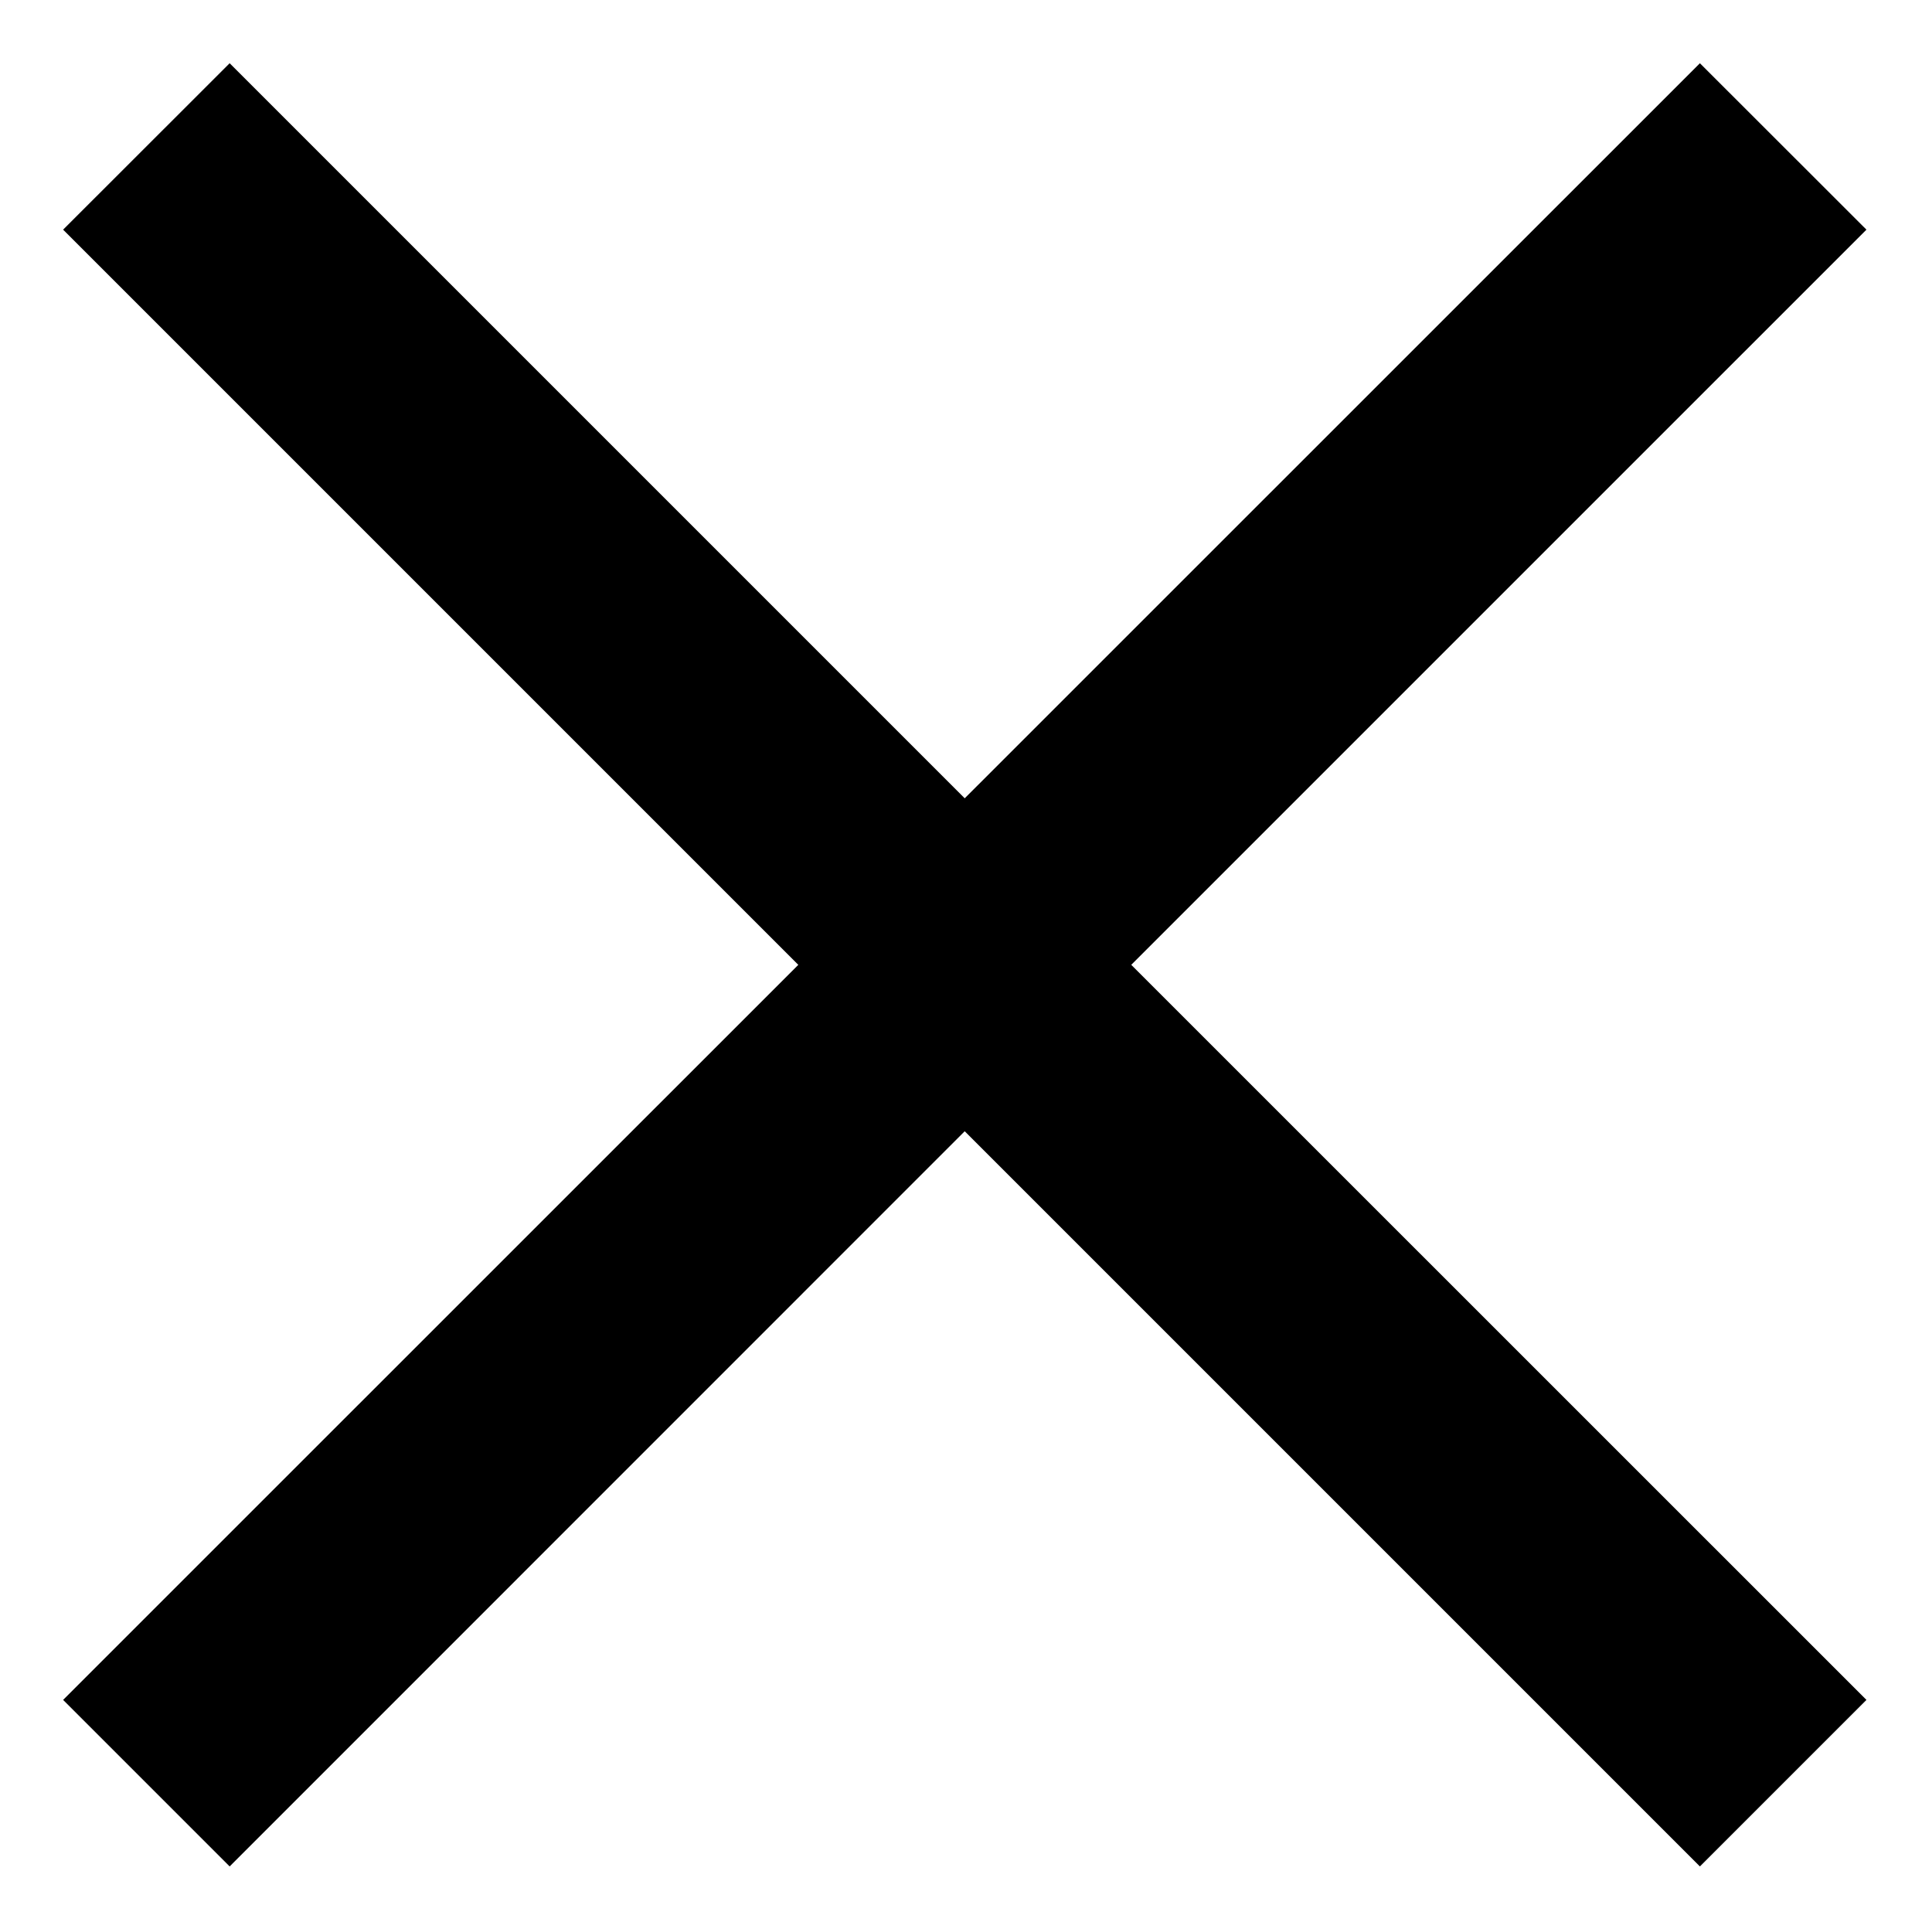
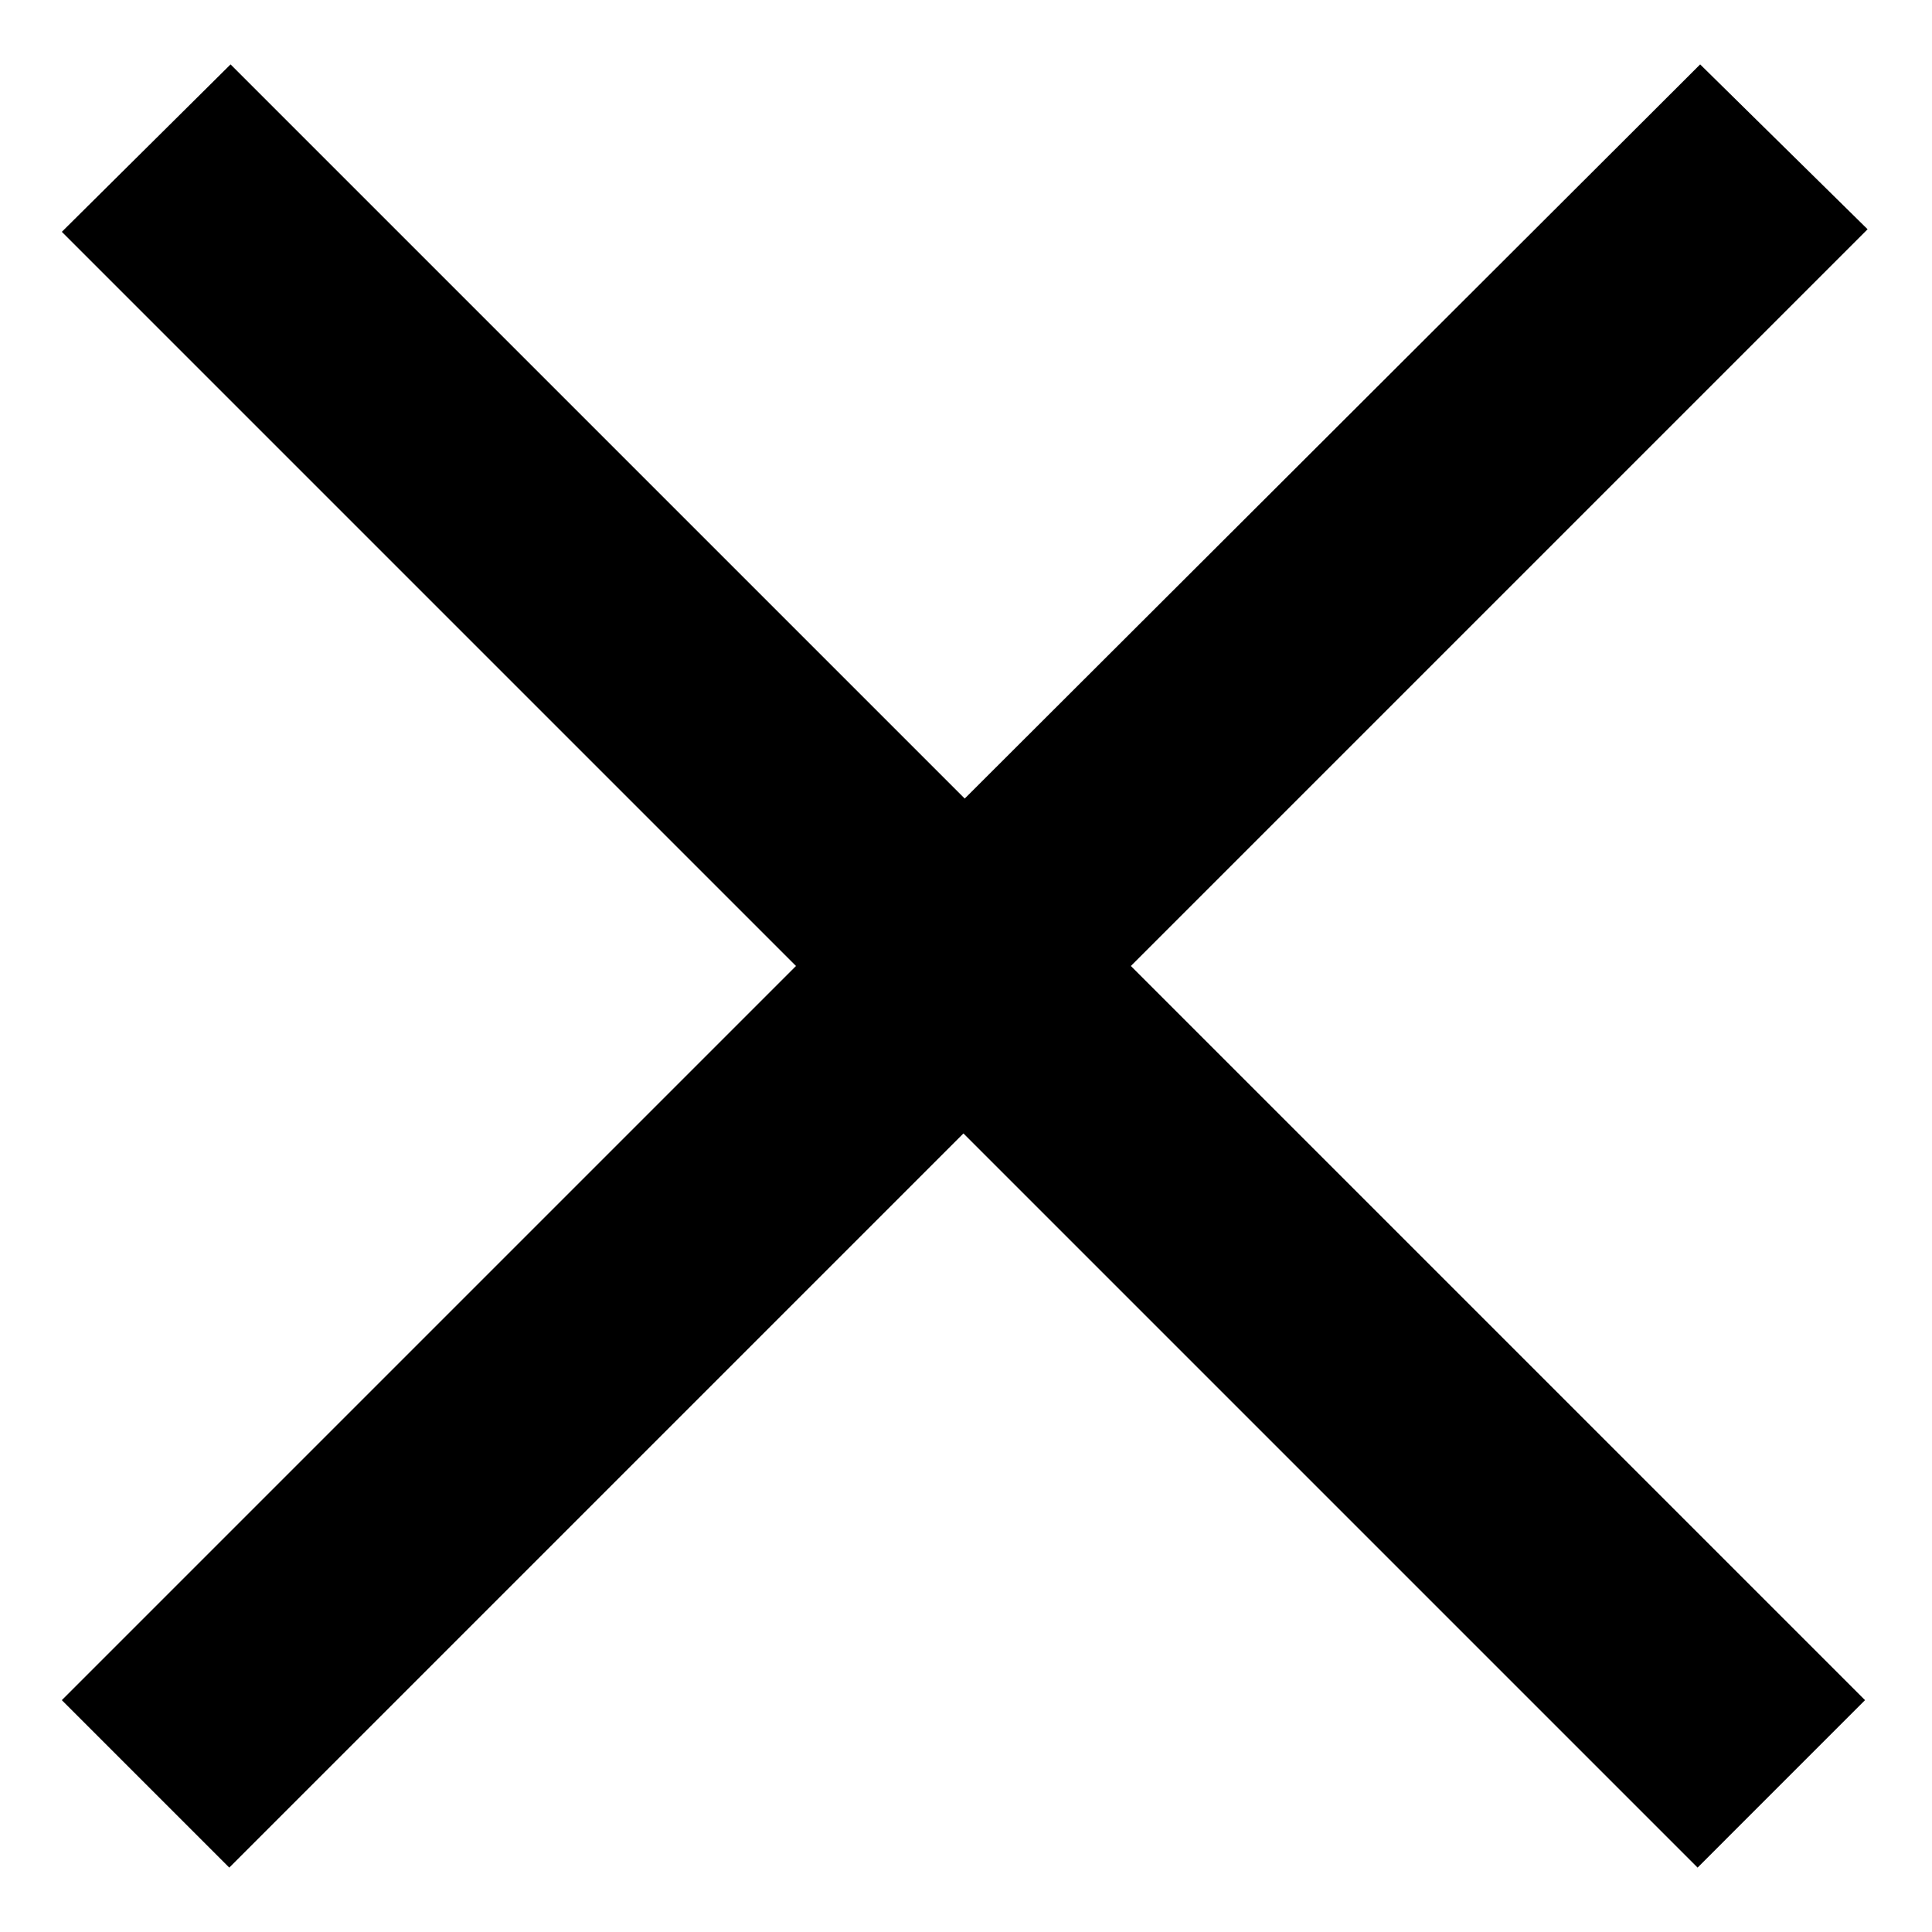
- <svg xmlns="http://www.w3.org/2000/svg" width="15" height="15" viewBox="0 0 15 15" fill="none">
-   <path d="M14.491 1.783L13.198 0.491L7.49 6.198L1.783 0.491L0.49 1.783L6.198 7.491L0.49 13.198L1.783 14.491L7.49 8.783L13.198 14.491L14.491 13.198L8.783 7.491L14.491 1.783Z" fill="black" />
+ <svg xmlns="http://www.w3.org/2000/svg" width="15" height="15" fill="none" viewBox="0 0 15 15">
+   <path fill="#000" d="M14.5 1.78 13.2.5 7.49 6.2 1.79.5.48 1.8l5.7 5.7-5.7 5.7 1.3 1.3 5.7-5.7 5.7 5.7 1.3-1.3-5.7-5.7 5.7-5.7Z" />
</svg>
